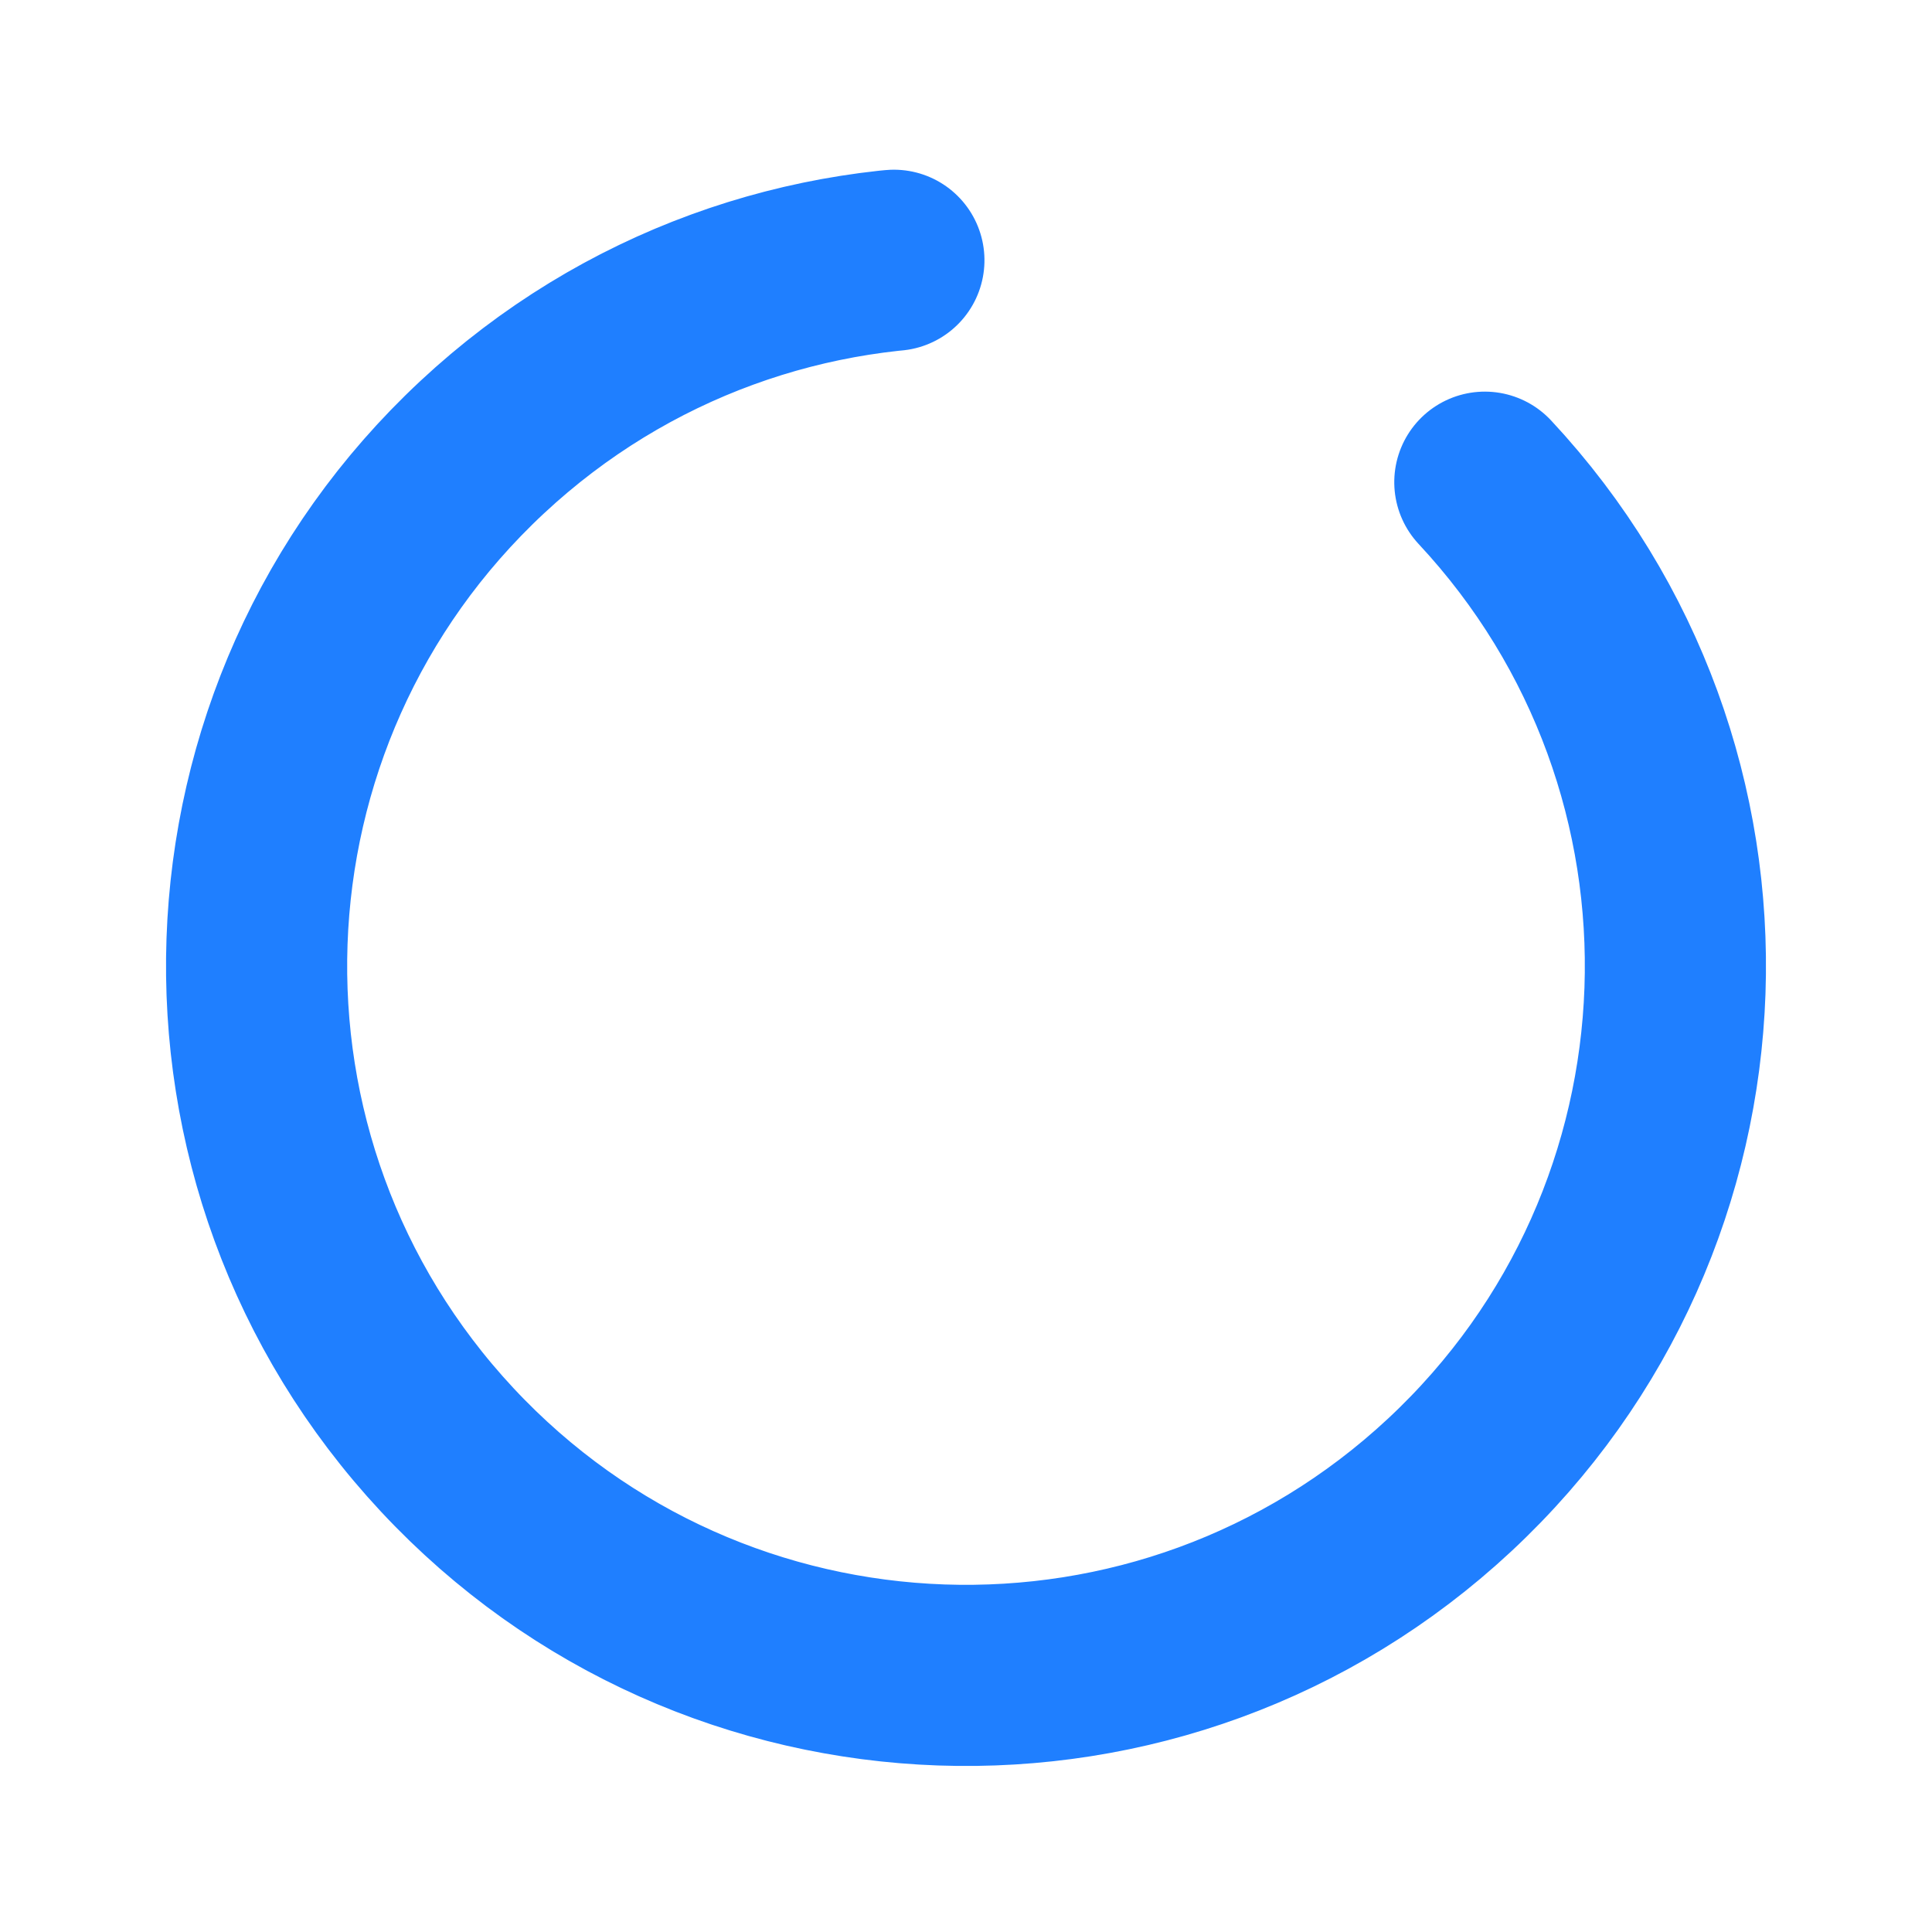
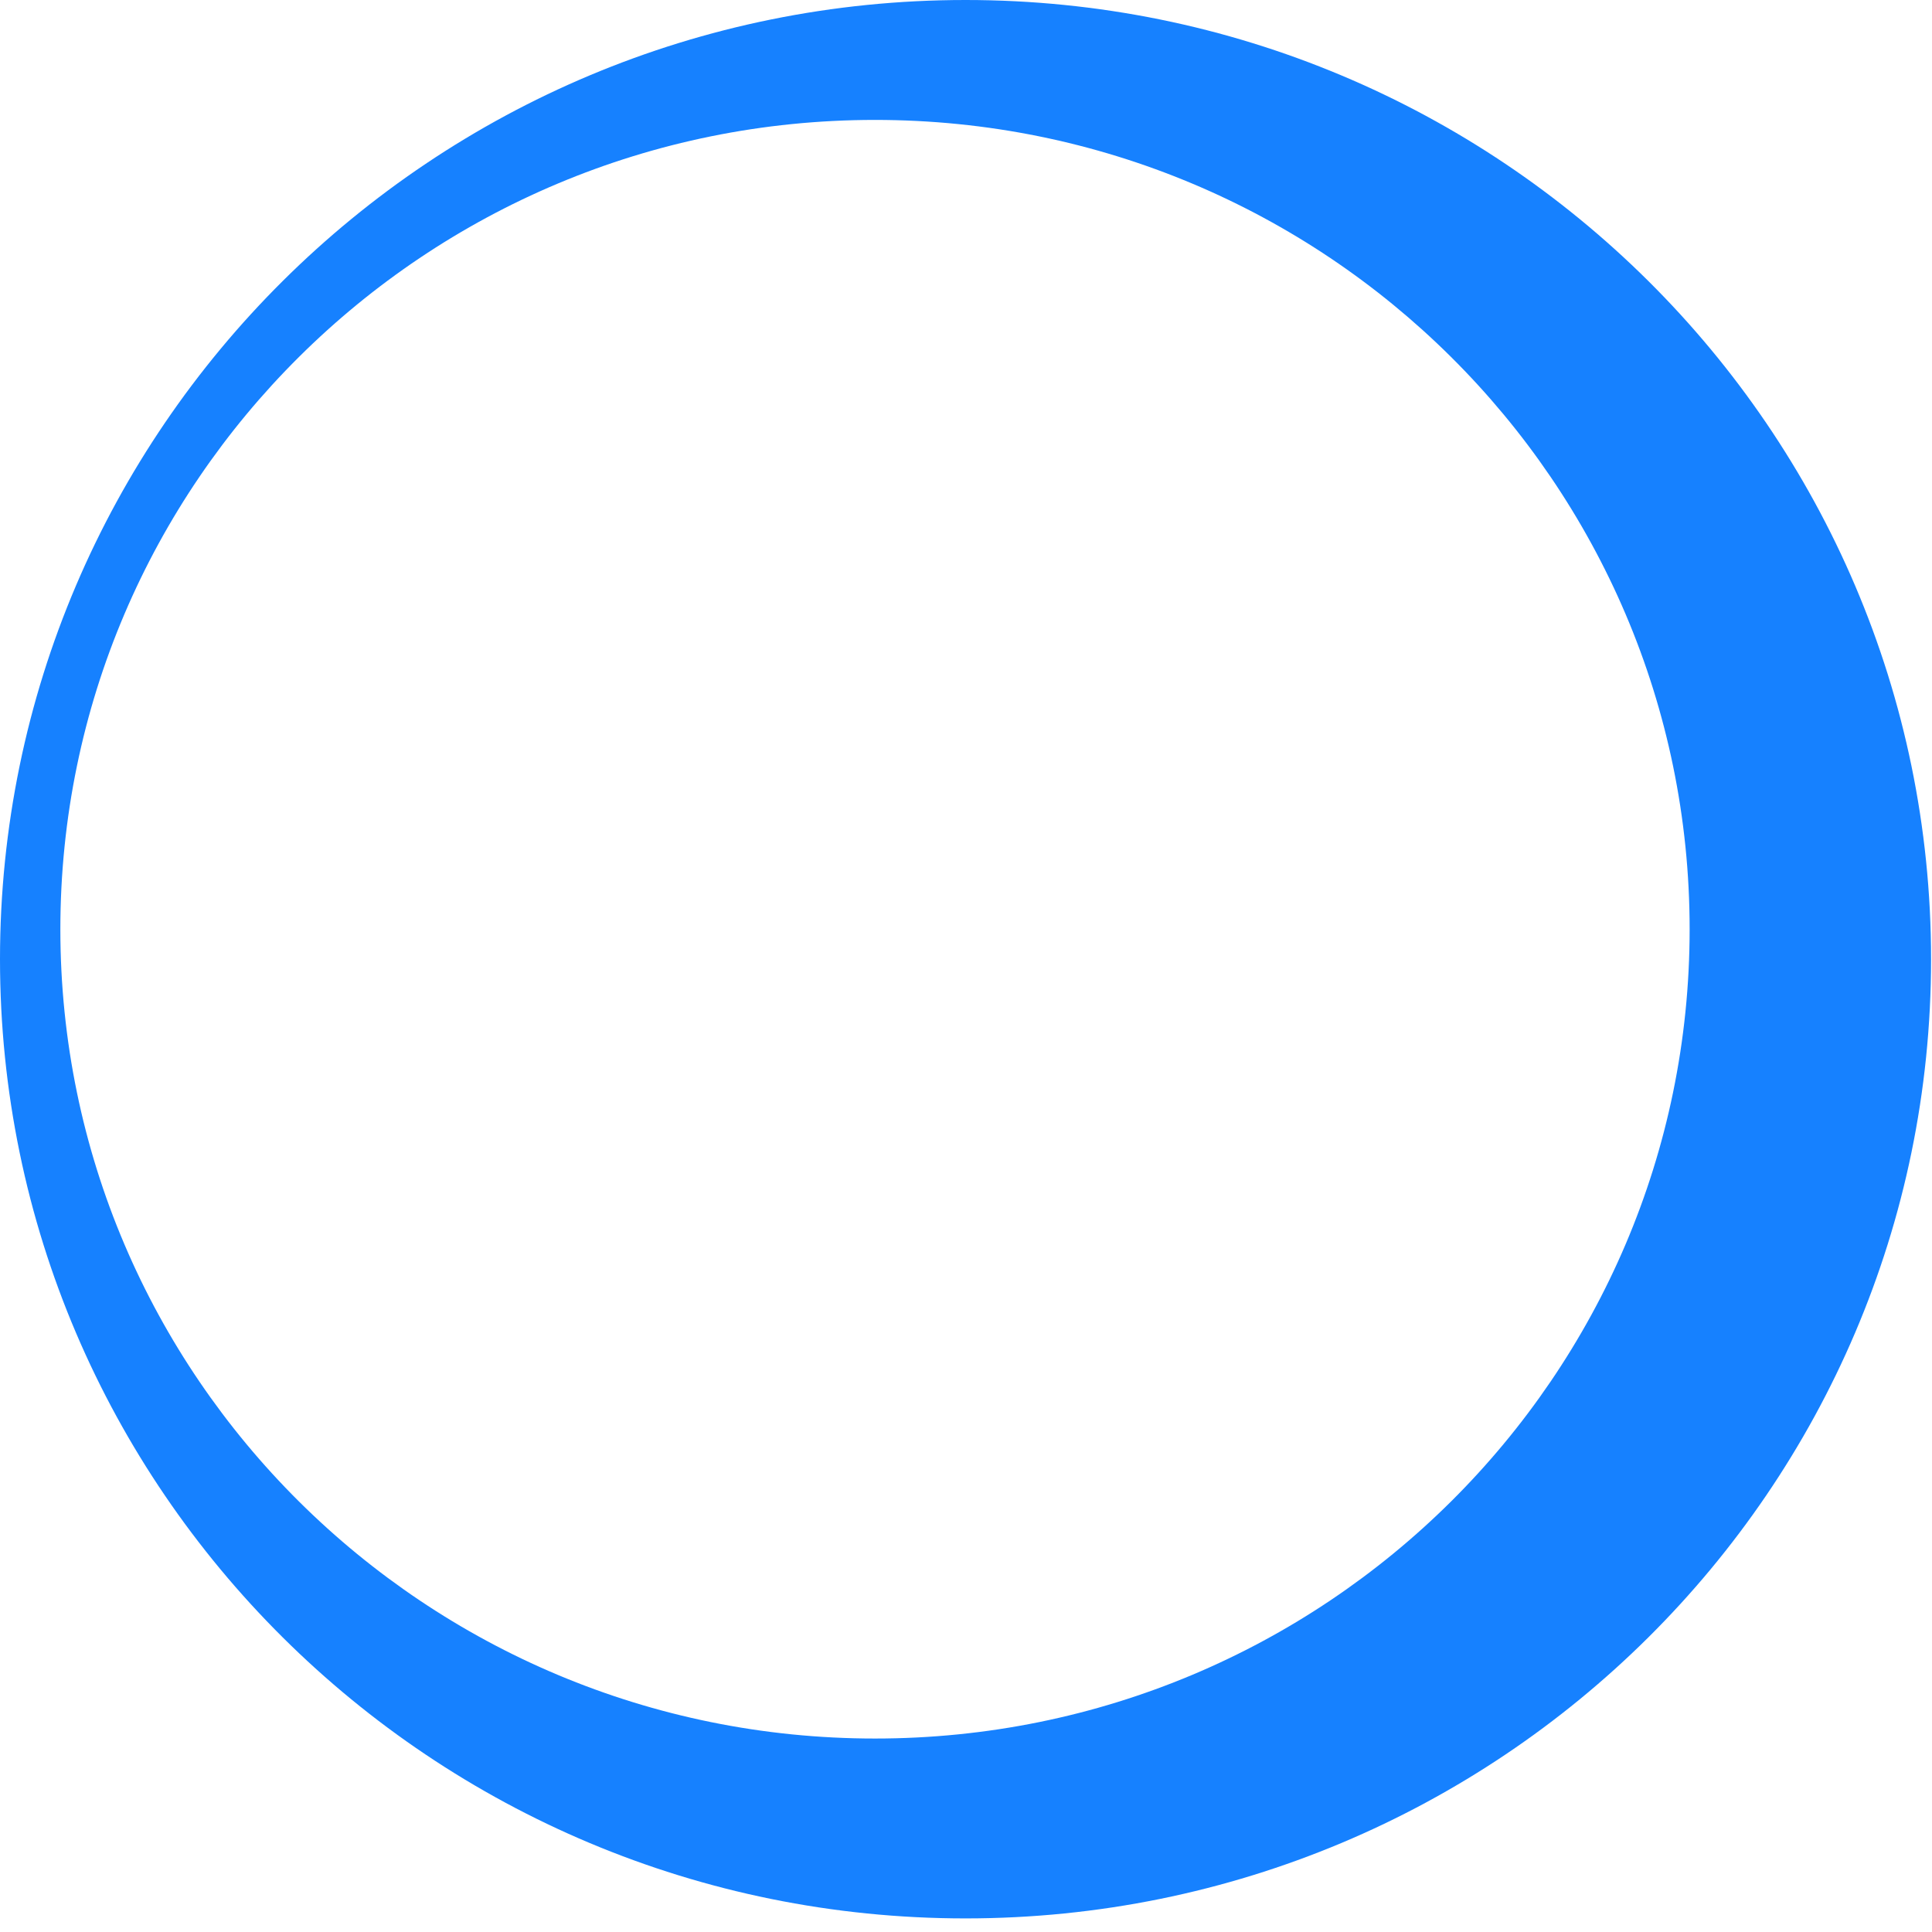
- <svg xmlns="http://www.w3.org/2000/svg" viewBox="0 0 64 64">
-   <circle cx="32" cy="32" r="23.5" fill="none" stroke="#1F7FFF" stroke-width="6" stroke-linecap="round" stroke-dasharray="126 22" transform="rotate(-43 32 32)" />
+ <svg xmlns="http://www.w3.org/2000/svg" viewBox="0 0 29 29" aria-hidden="true">
+   <path fill-rule="evenodd" clip-rule="evenodd" d="M14.493 28.796C22.497 28.796 28.986 22.35 28.986 14.398C28.986 6.446 22.497 0 14.493 0C6.489 0 0 6.446 0 14.398C0 22.35 6.489 28.796 14.493 28.796ZM13.134 26.096C19.888 26.096 25.362 20.657 25.362 13.948C25.362 7.239 19.888 1.8 13.134 1.8C6.381 1.8 0.906 7.239 0.906 13.948C0.906 20.657 6.381 26.096 13.134 26.096Z" fill="#1681FF" />
</svg>
